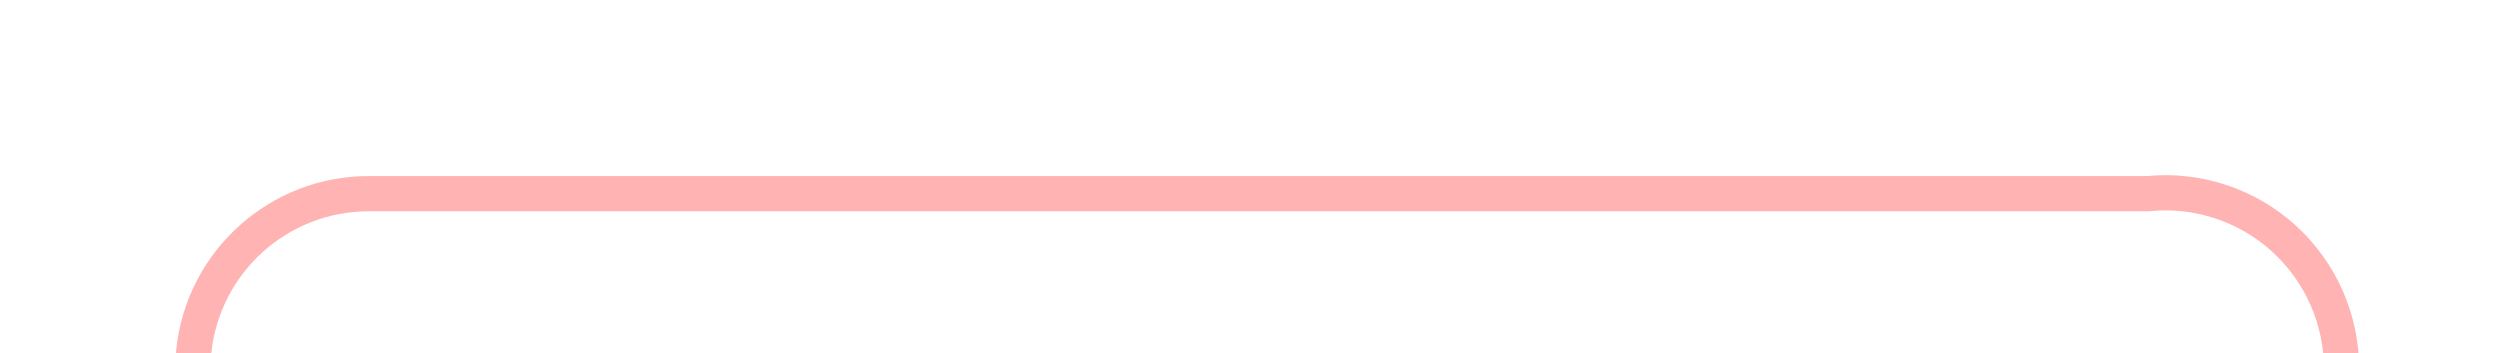
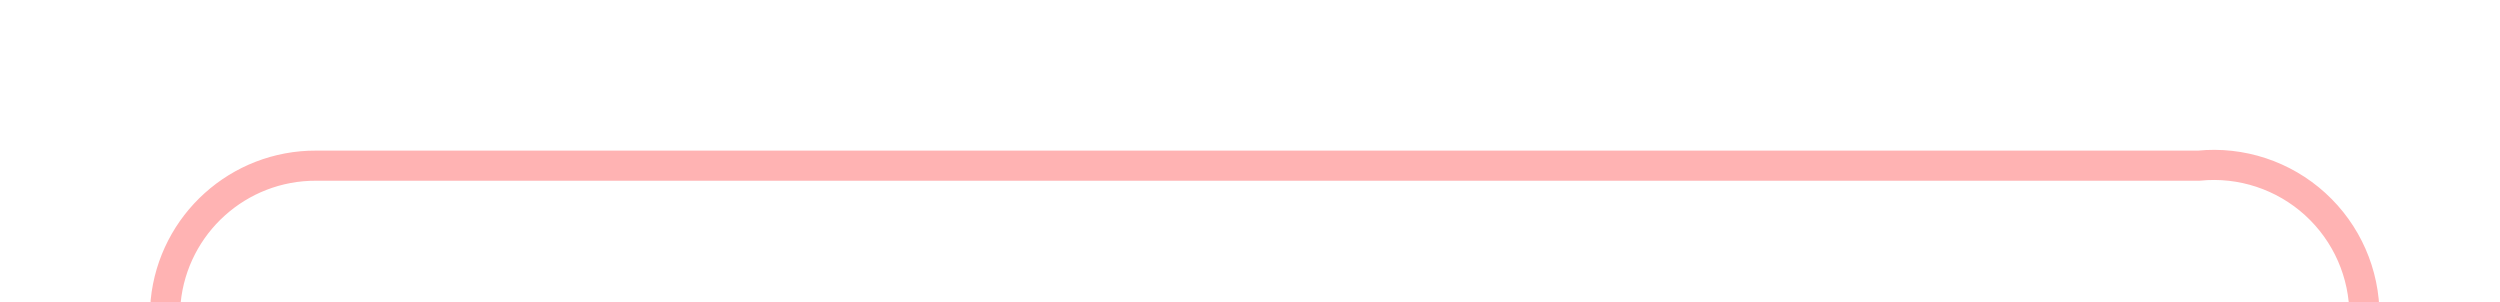
- <svg xmlns="http://www.w3.org/2000/svg" version="1.1" width="71px" height="10px" preserveAspectRatio="xMinYMid meet" viewBox="334 2276  71 8">
-   <path d="M 339.5 2303  L 339.5 2285  A 5 5 0 0 1 344.5 2280.5 L 395 2280.5  A 5 5 0 0 1 400.5 2285.5 L 400.5 2603  A 5 5 0 0 0 405.5 2608.5 L 413 2608.5  " stroke-width="1" stroke="#ff0000" fill="none" stroke-opacity="0.298" />
-   <path d="M 412 2603  L 412 2614  L 413 2614  L 413 2603  L 412 2603  Z " fill-rule="nonzero" fill="#ff0000" stroke="none" fill-opacity="0.298" />
+ <svg xmlns="http://www.w3.org/2000/svg" version="1.1" width="83px" height="10px" preserveAspectRatio="xMinYMid meet" viewBox="332 396  83 8">
+   <path d="M 337.5 426  L 337.5 405  A 5 5 0 0 1 342.5 400.5 L 405 400.5  A 5 5 0 0 1 410.5 405.5 L 410.5 700  A 5 5 0 0 0 415.5 705.5 L 425 705.5  " stroke-width="1" stroke="#ff0000" fill="none" stroke-opacity="0.298" />
+   <path d="M 424 700  L 424 711  L 425 711  L 425 700  L 424 700  Z " fill-rule="nonzero" fill="#ff0000" stroke="none" fill-opacity="0.298" />
</svg>
